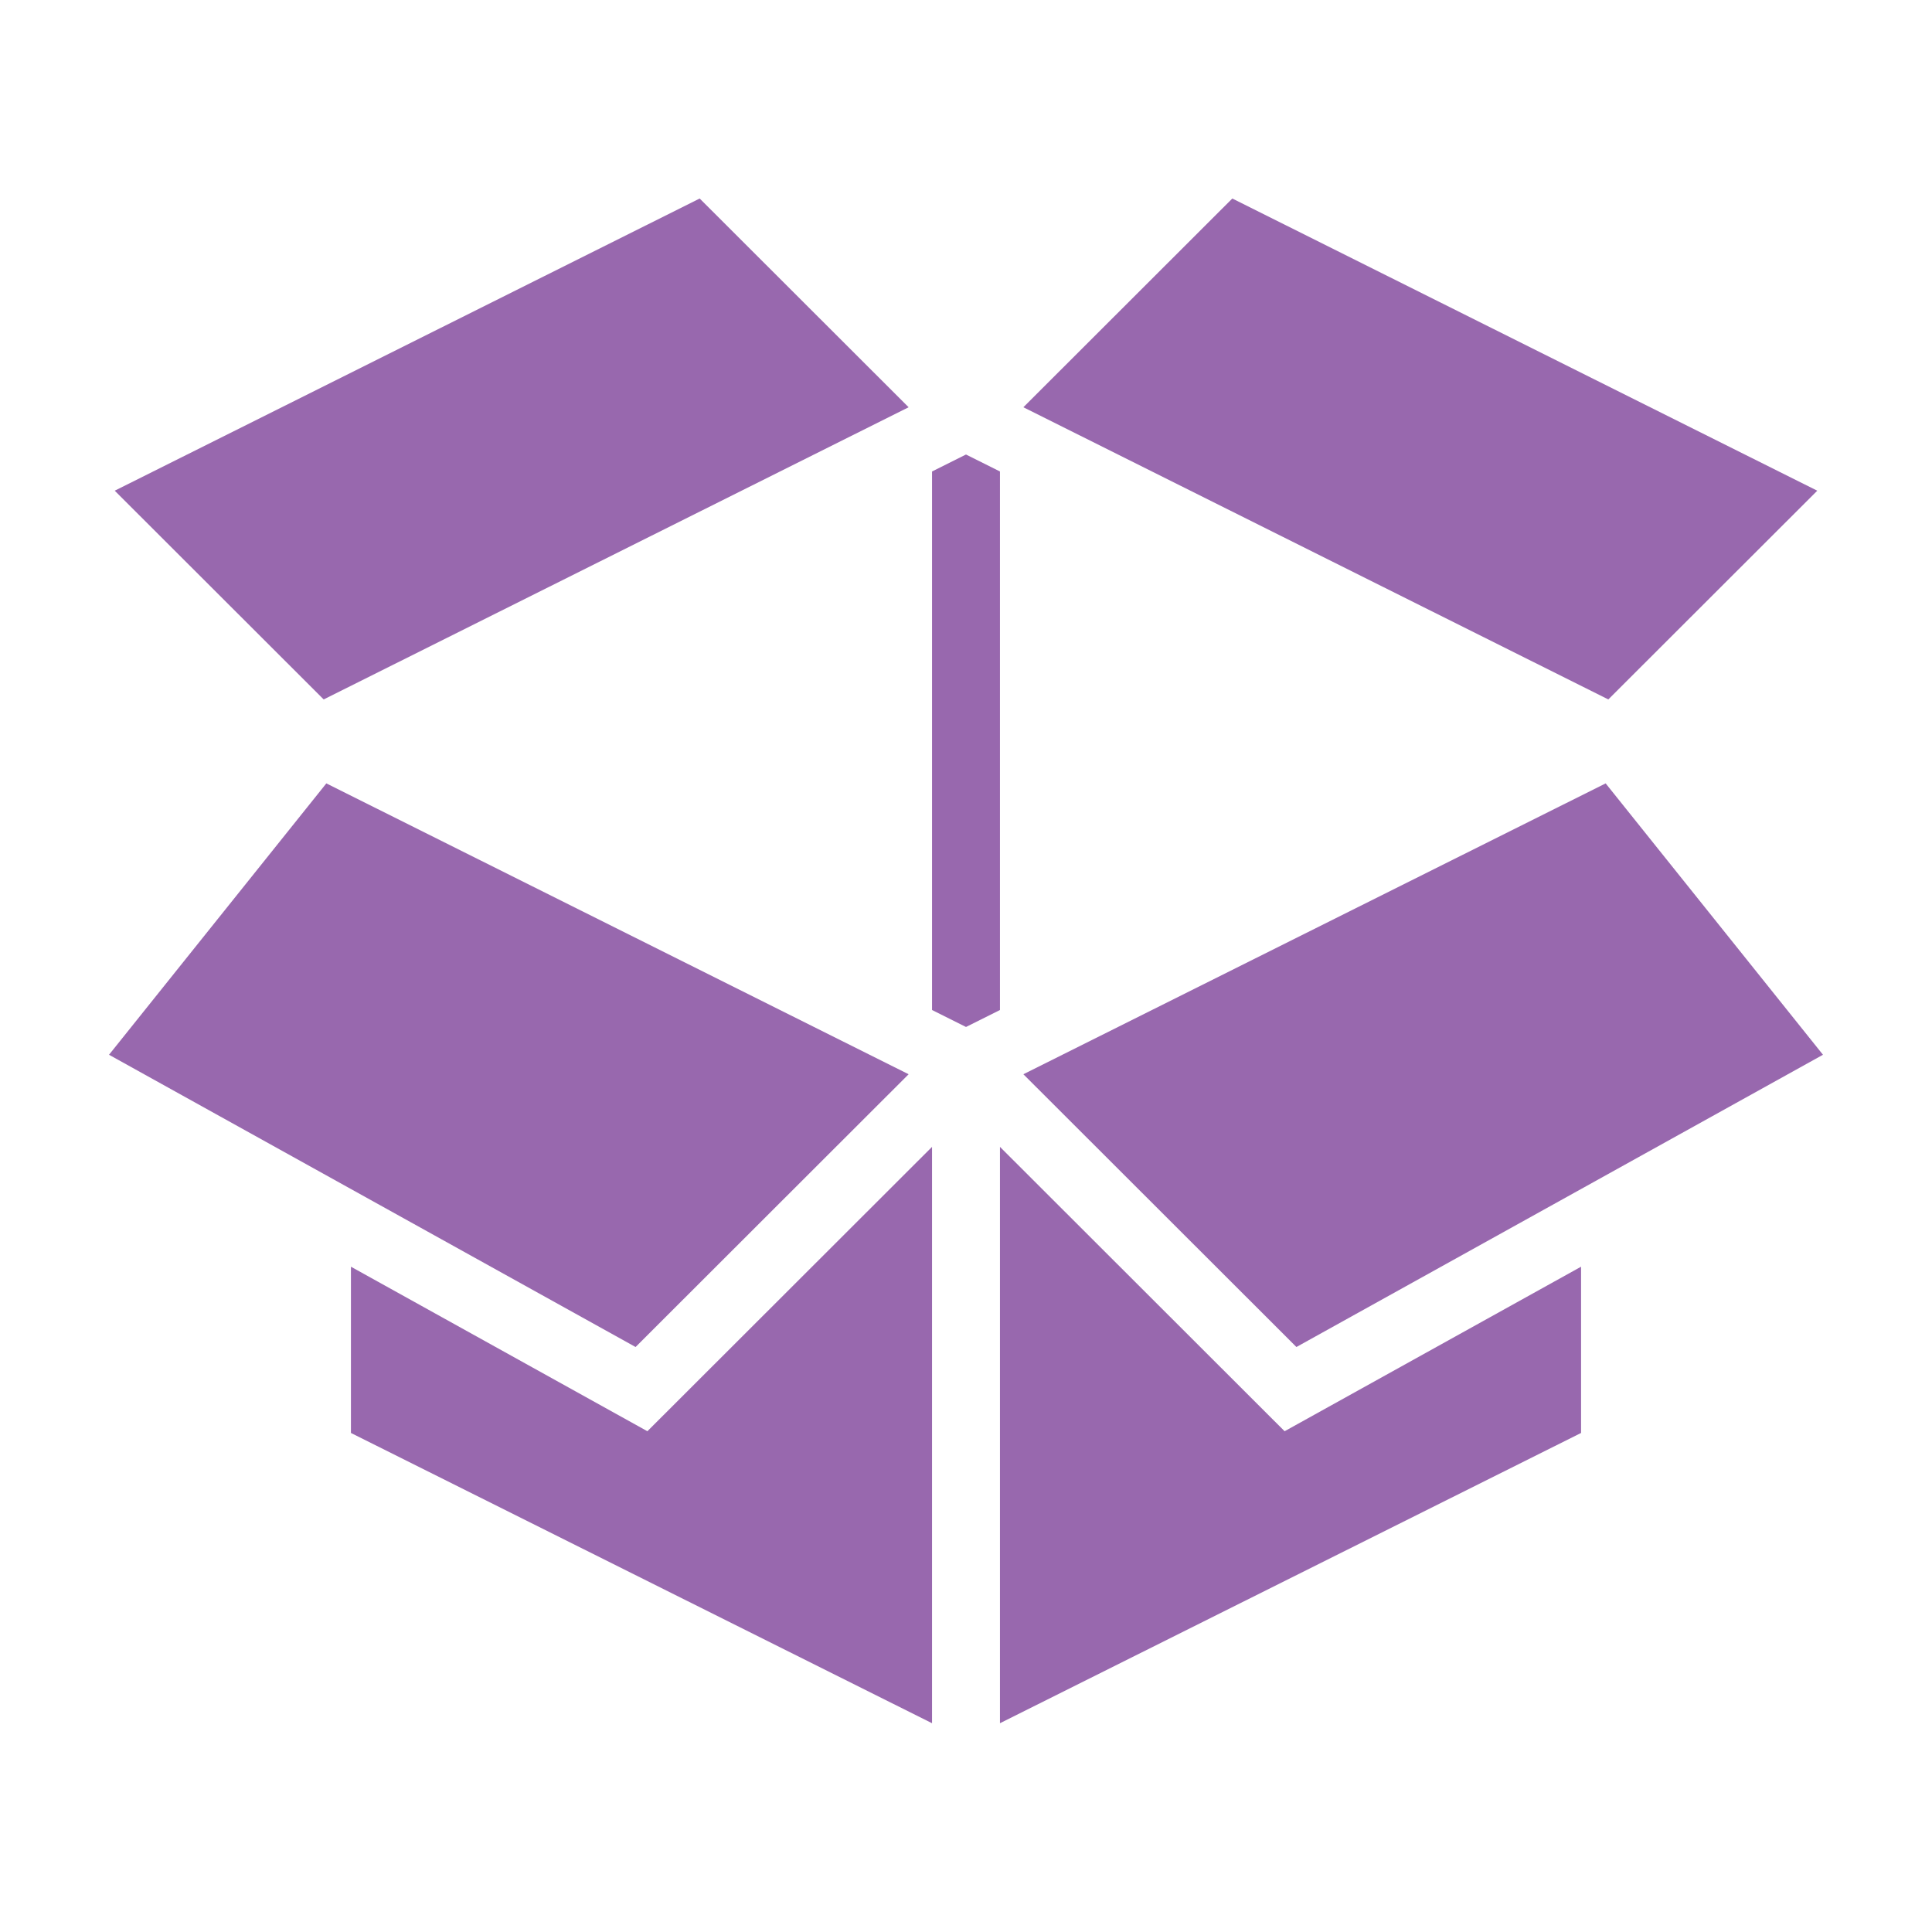
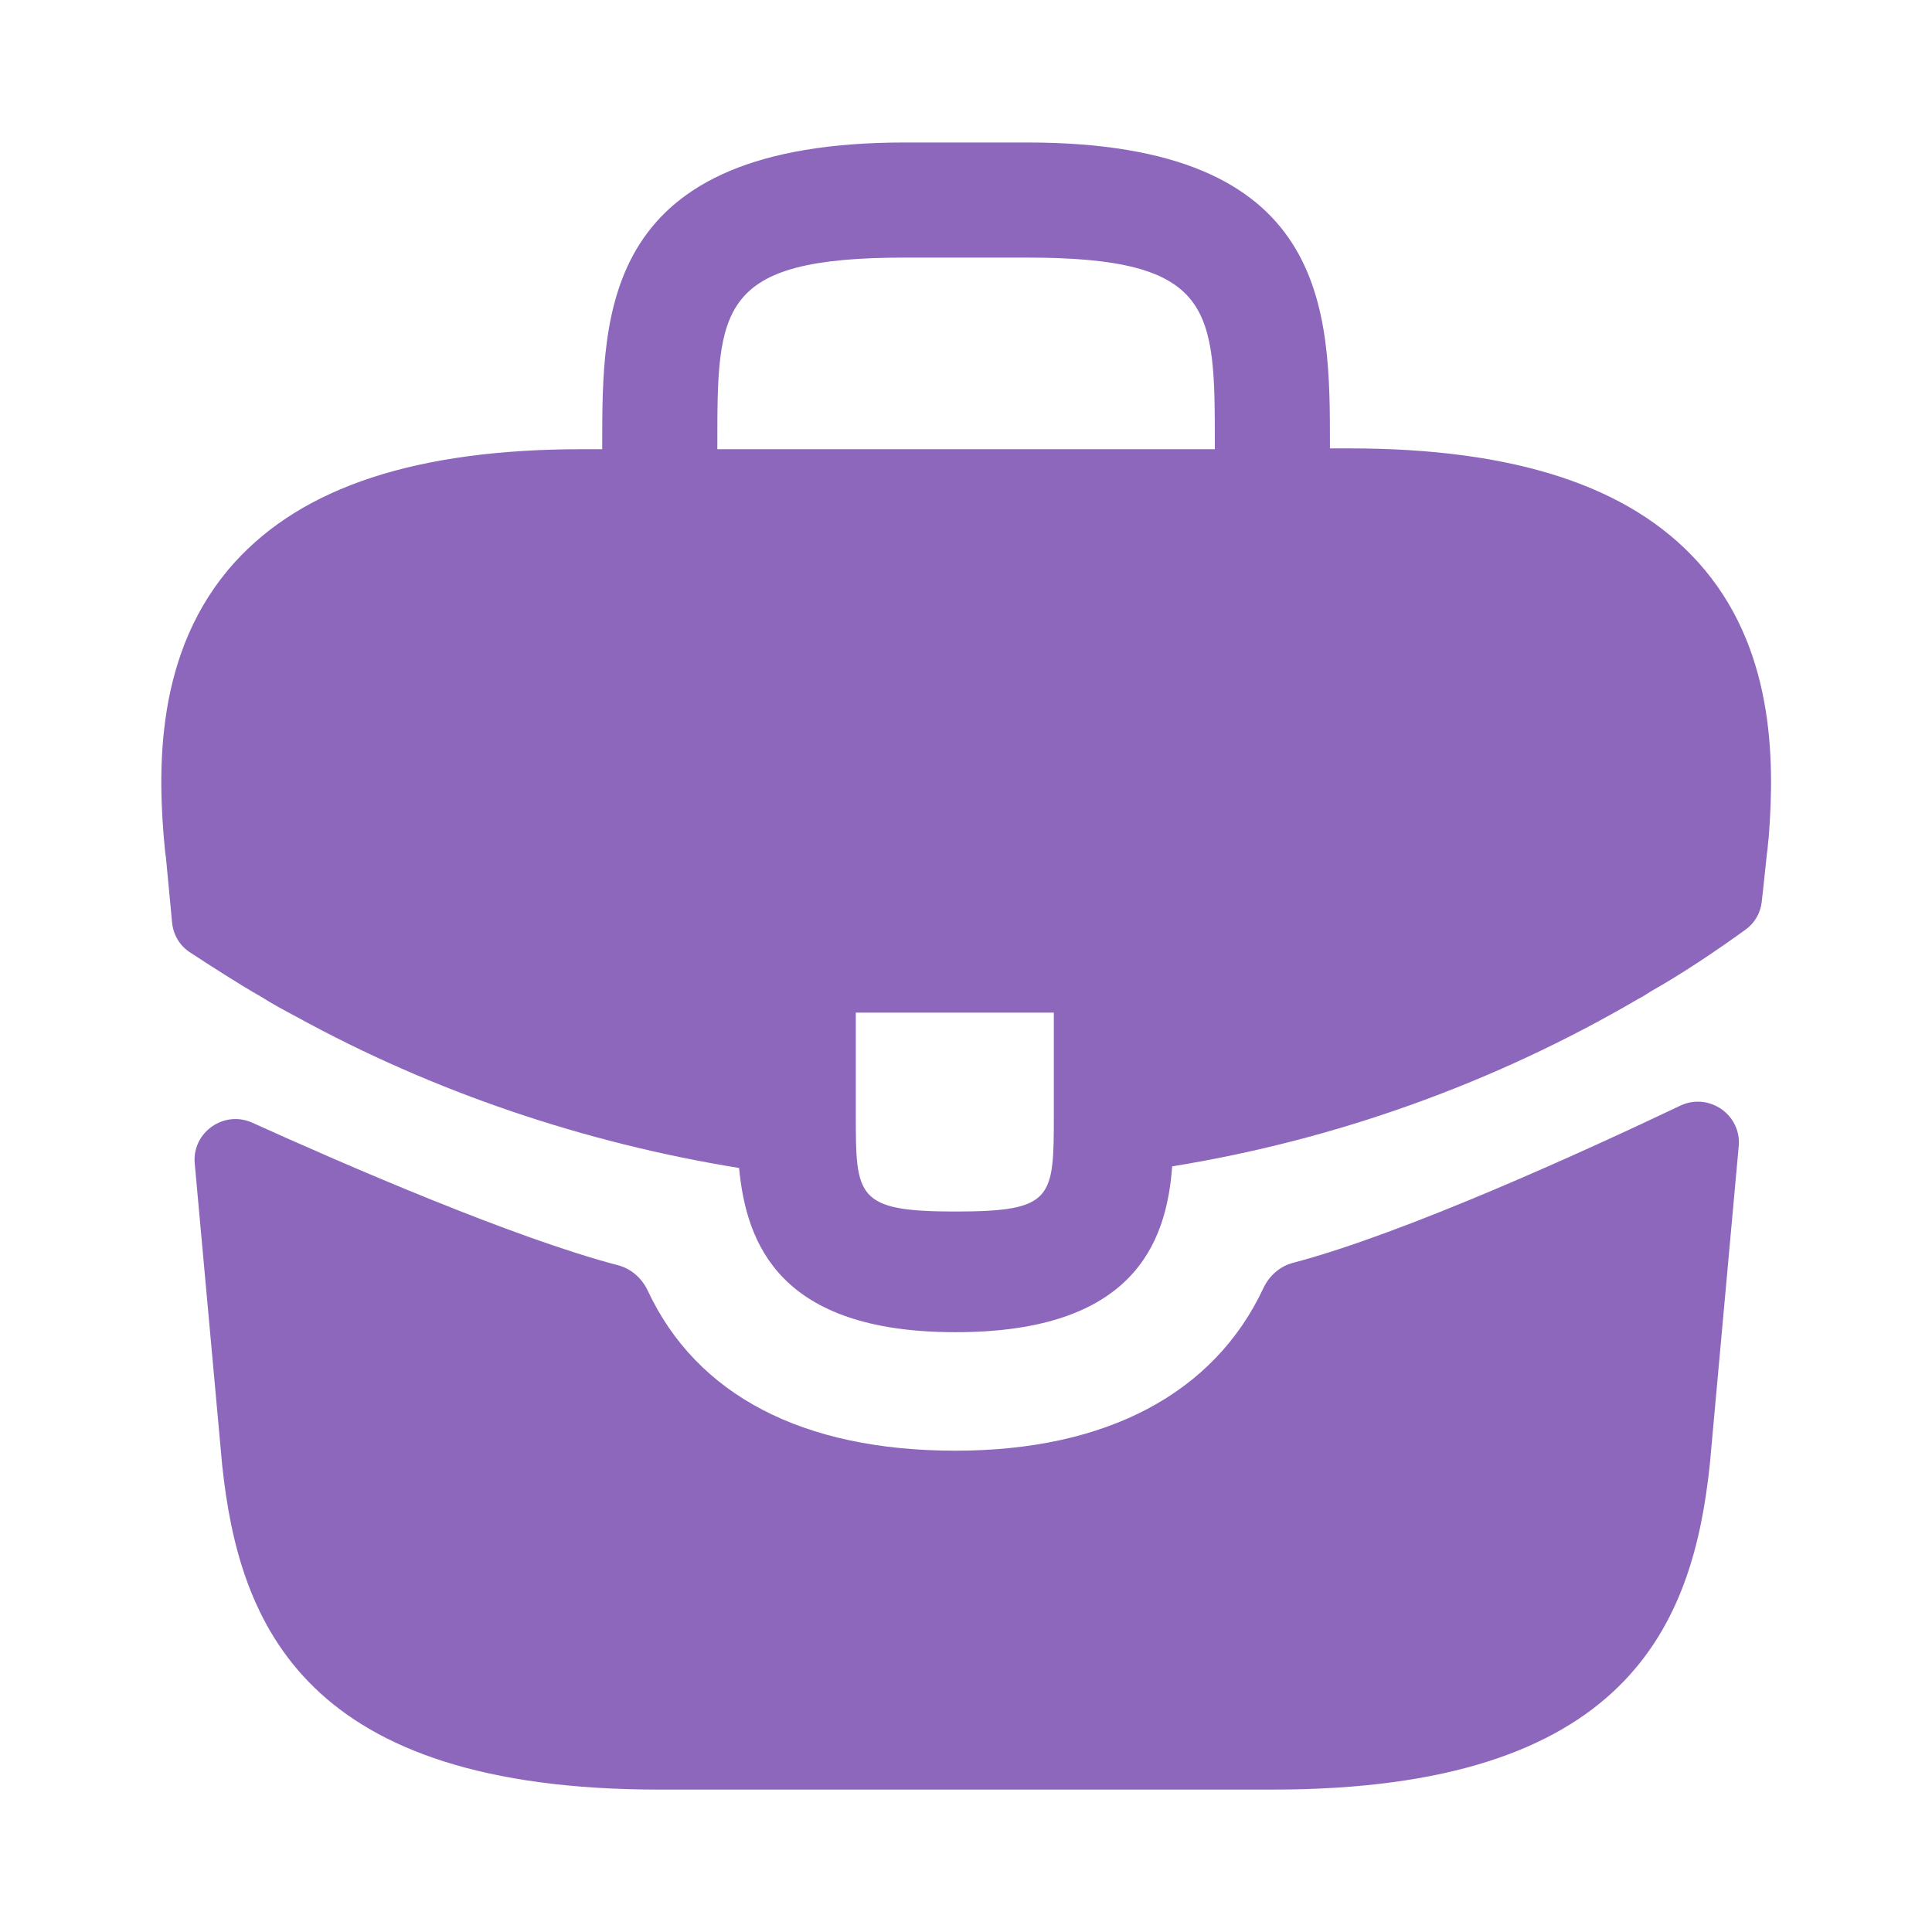
- <svg xmlns="http://www.w3.org/2000/svg" viewBox="0 0 512 512" style="height: 512px; width: 512px;">
-   <path d="M0 0h512v512H0z" fill="#5a0000" fill-opacity="0" />
-   <g class="" transform="translate(0,0)" style="">
-     <path d="M185.424 52.607 30.404 130.04l55.375 55.317 155.017-77.43-55.373-55.32zm141.152 0-55.373 55.32 155.018 77.43 55.376-55.316-155.02-77.433zM256 120.45l-9 4.497v142.715l9 4.496 9-4.496V124.947l-9-4.496zM86.482 207.605l-57.59 71.917 139.545 77.45 72.358-72.286-154.313-77.08zm339.036 0-154.313 77.08 72.358 72.287 139.544-77.45-57.59-71.916zM247 303.93l-75.436 75.36-78.562-43.6v44.058L247 456.67V303.93zm18 0v152.74l153.998-76.922v-44.06l-78.562 43.603L265 303.93z" fill="#9868ae" fill-opacity="1" />
+ <svg xmlns="http://www.w3.org/2000/svg" width="64px" height="64px" viewBox="0 0 24 24" fill="none">
+   <g id="SVGRepo_bgCarrier" stroke-width="0" />
+   <g id="SVGRepo_tracerCarrier" stroke-linecap="round" stroke-linejoin="round" />
+   <g id="SVGRepo_iconCarrier">
+     <path d="M21.091 6.98C20.241 6.04 18.821 5.57 16.761 5.57H16.521V5.53C16.521 3.85 16.521 1.77 12.761 1.77H11.241C7.481 1.77 7.481 3.86 7.481 5.53V5.58H7.241C5.171 5.58 3.761 6.05 2.911 6.99C1.921 8.09 1.951 9.57 2.051 10.579L2.061 10.649L2.138 11.463C2.153 11.613 2.233 11.748 2.359 11.83C2.599 11.987 3 12.246 3.241 12.38C3.381 12.47 3.531 12.55 3.681 12.63C5.391 13.569 7.271 14.2 9.181 14.509C9.271 15.45 9.681 16.549 11.871 16.549C14.061 16.549 14.491 15.46 14.561 14.489C16.601 14.159 18.571 13.45 20.351 12.409C20.411 12.38 20.451 12.35 20.501 12.319C20.898 12.095 21.309 11.819 21.684 11.548C21.797 11.467 21.87 11.341 21.885 11.202L21.901 11.059L21.951 10.589C21.961 10.53 21.961 10.479 21.971 10.409C22.051 9.4 22.031 8.02 21.091 6.98ZM13.091 13.829C13.091 14.889 13.091 15.05 11.861 15.05C10.631 15.05 10.631 14.86 10.631 13.839V12.579H13.091V13.829ZM8.911 5.57V5.53C8.911 3.83 8.911 3.2 11.241 3.2H12.761C15.091 3.2 15.091 3.84 15.091 5.53V5.58H8.911V5.57Z" fill="#8d67bc" />
+     <path d="M20.873 13.735C21.227 13.567 21.634 13.847 21.599 14.237L21.24 18.191C21.03 20.191 20.21 22.231 15.81 22.231H8.19C3.79 22.231 2.97 20.191 2.76 18.201L2.419 14.453C2.384 14.067 2.782 13.787 3.135 13.947C4.274 14.463 6.377 15.377 7.676 15.717C7.841 15.76 7.974 15.878 8.046 16.032C8.653 17.33 9.969 18.021 11.87 18.021C13.752 18.021 15.085 17.303 15.694 16.002C15.766 15.848 15.899 15.73 16.064 15.687C17.443 15.324 19.682 14.302 20.873 13.735Z" fill="#8d67bc" />
  </g>
</svg>
